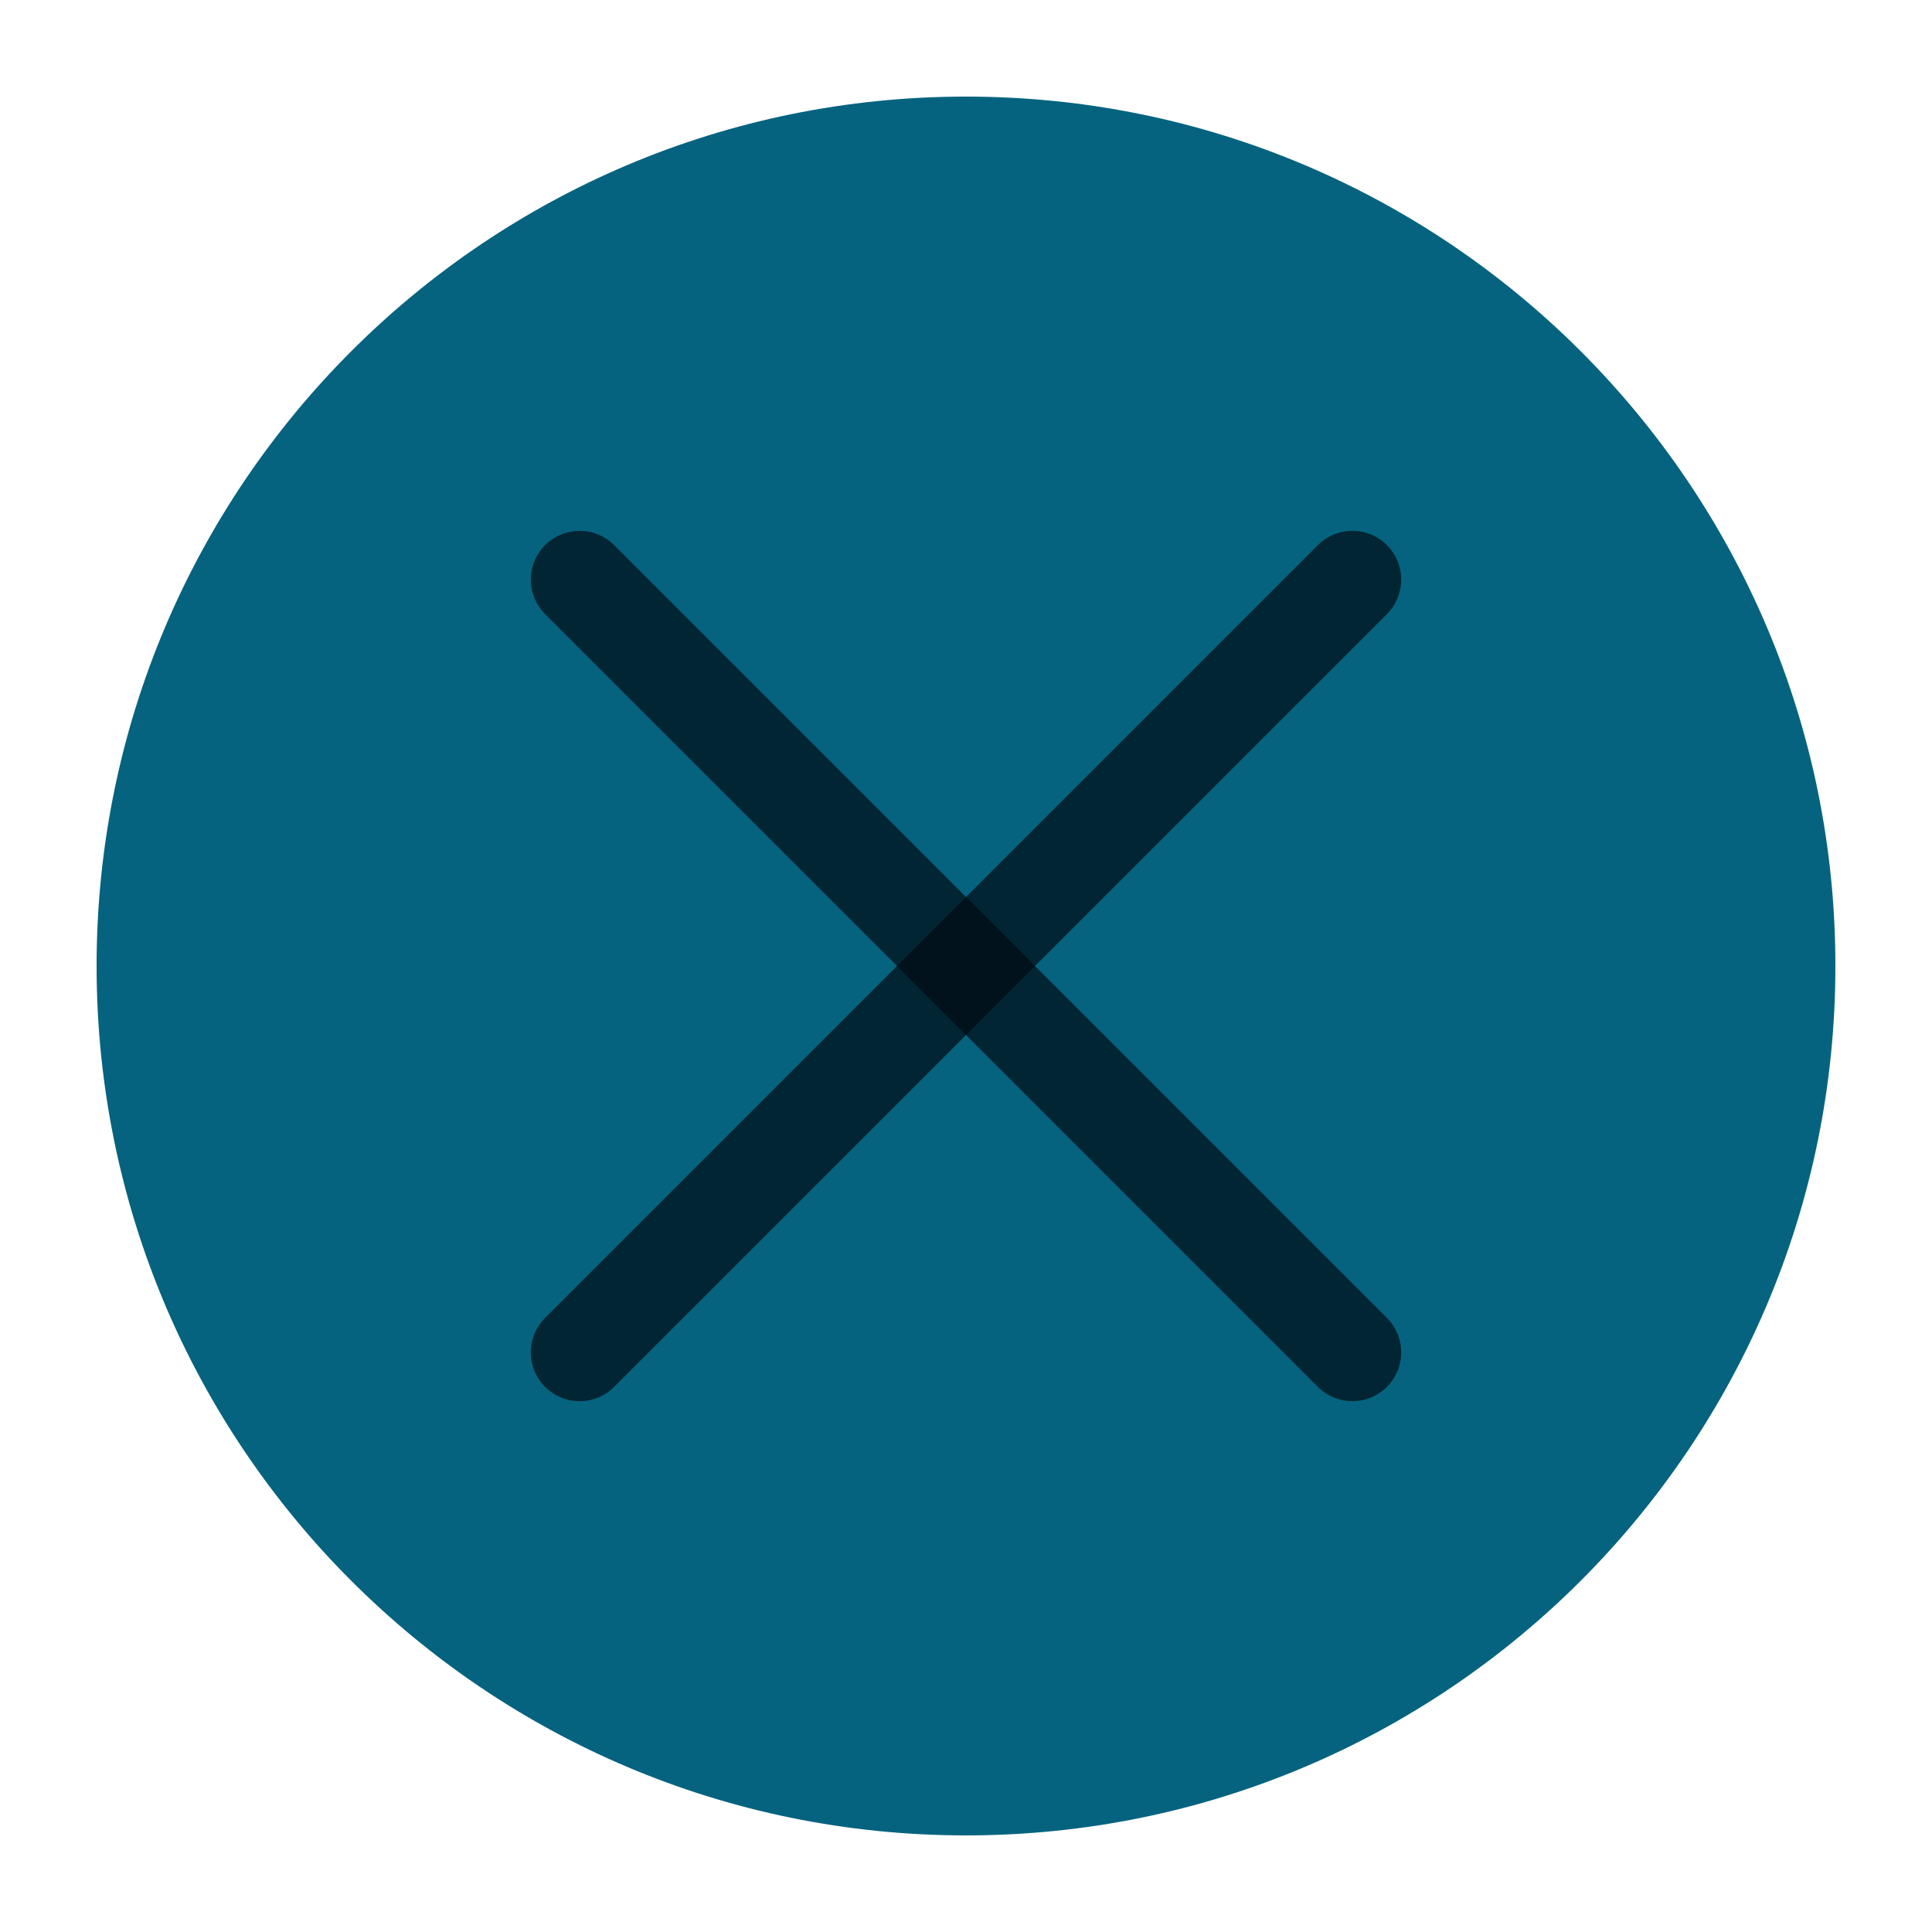
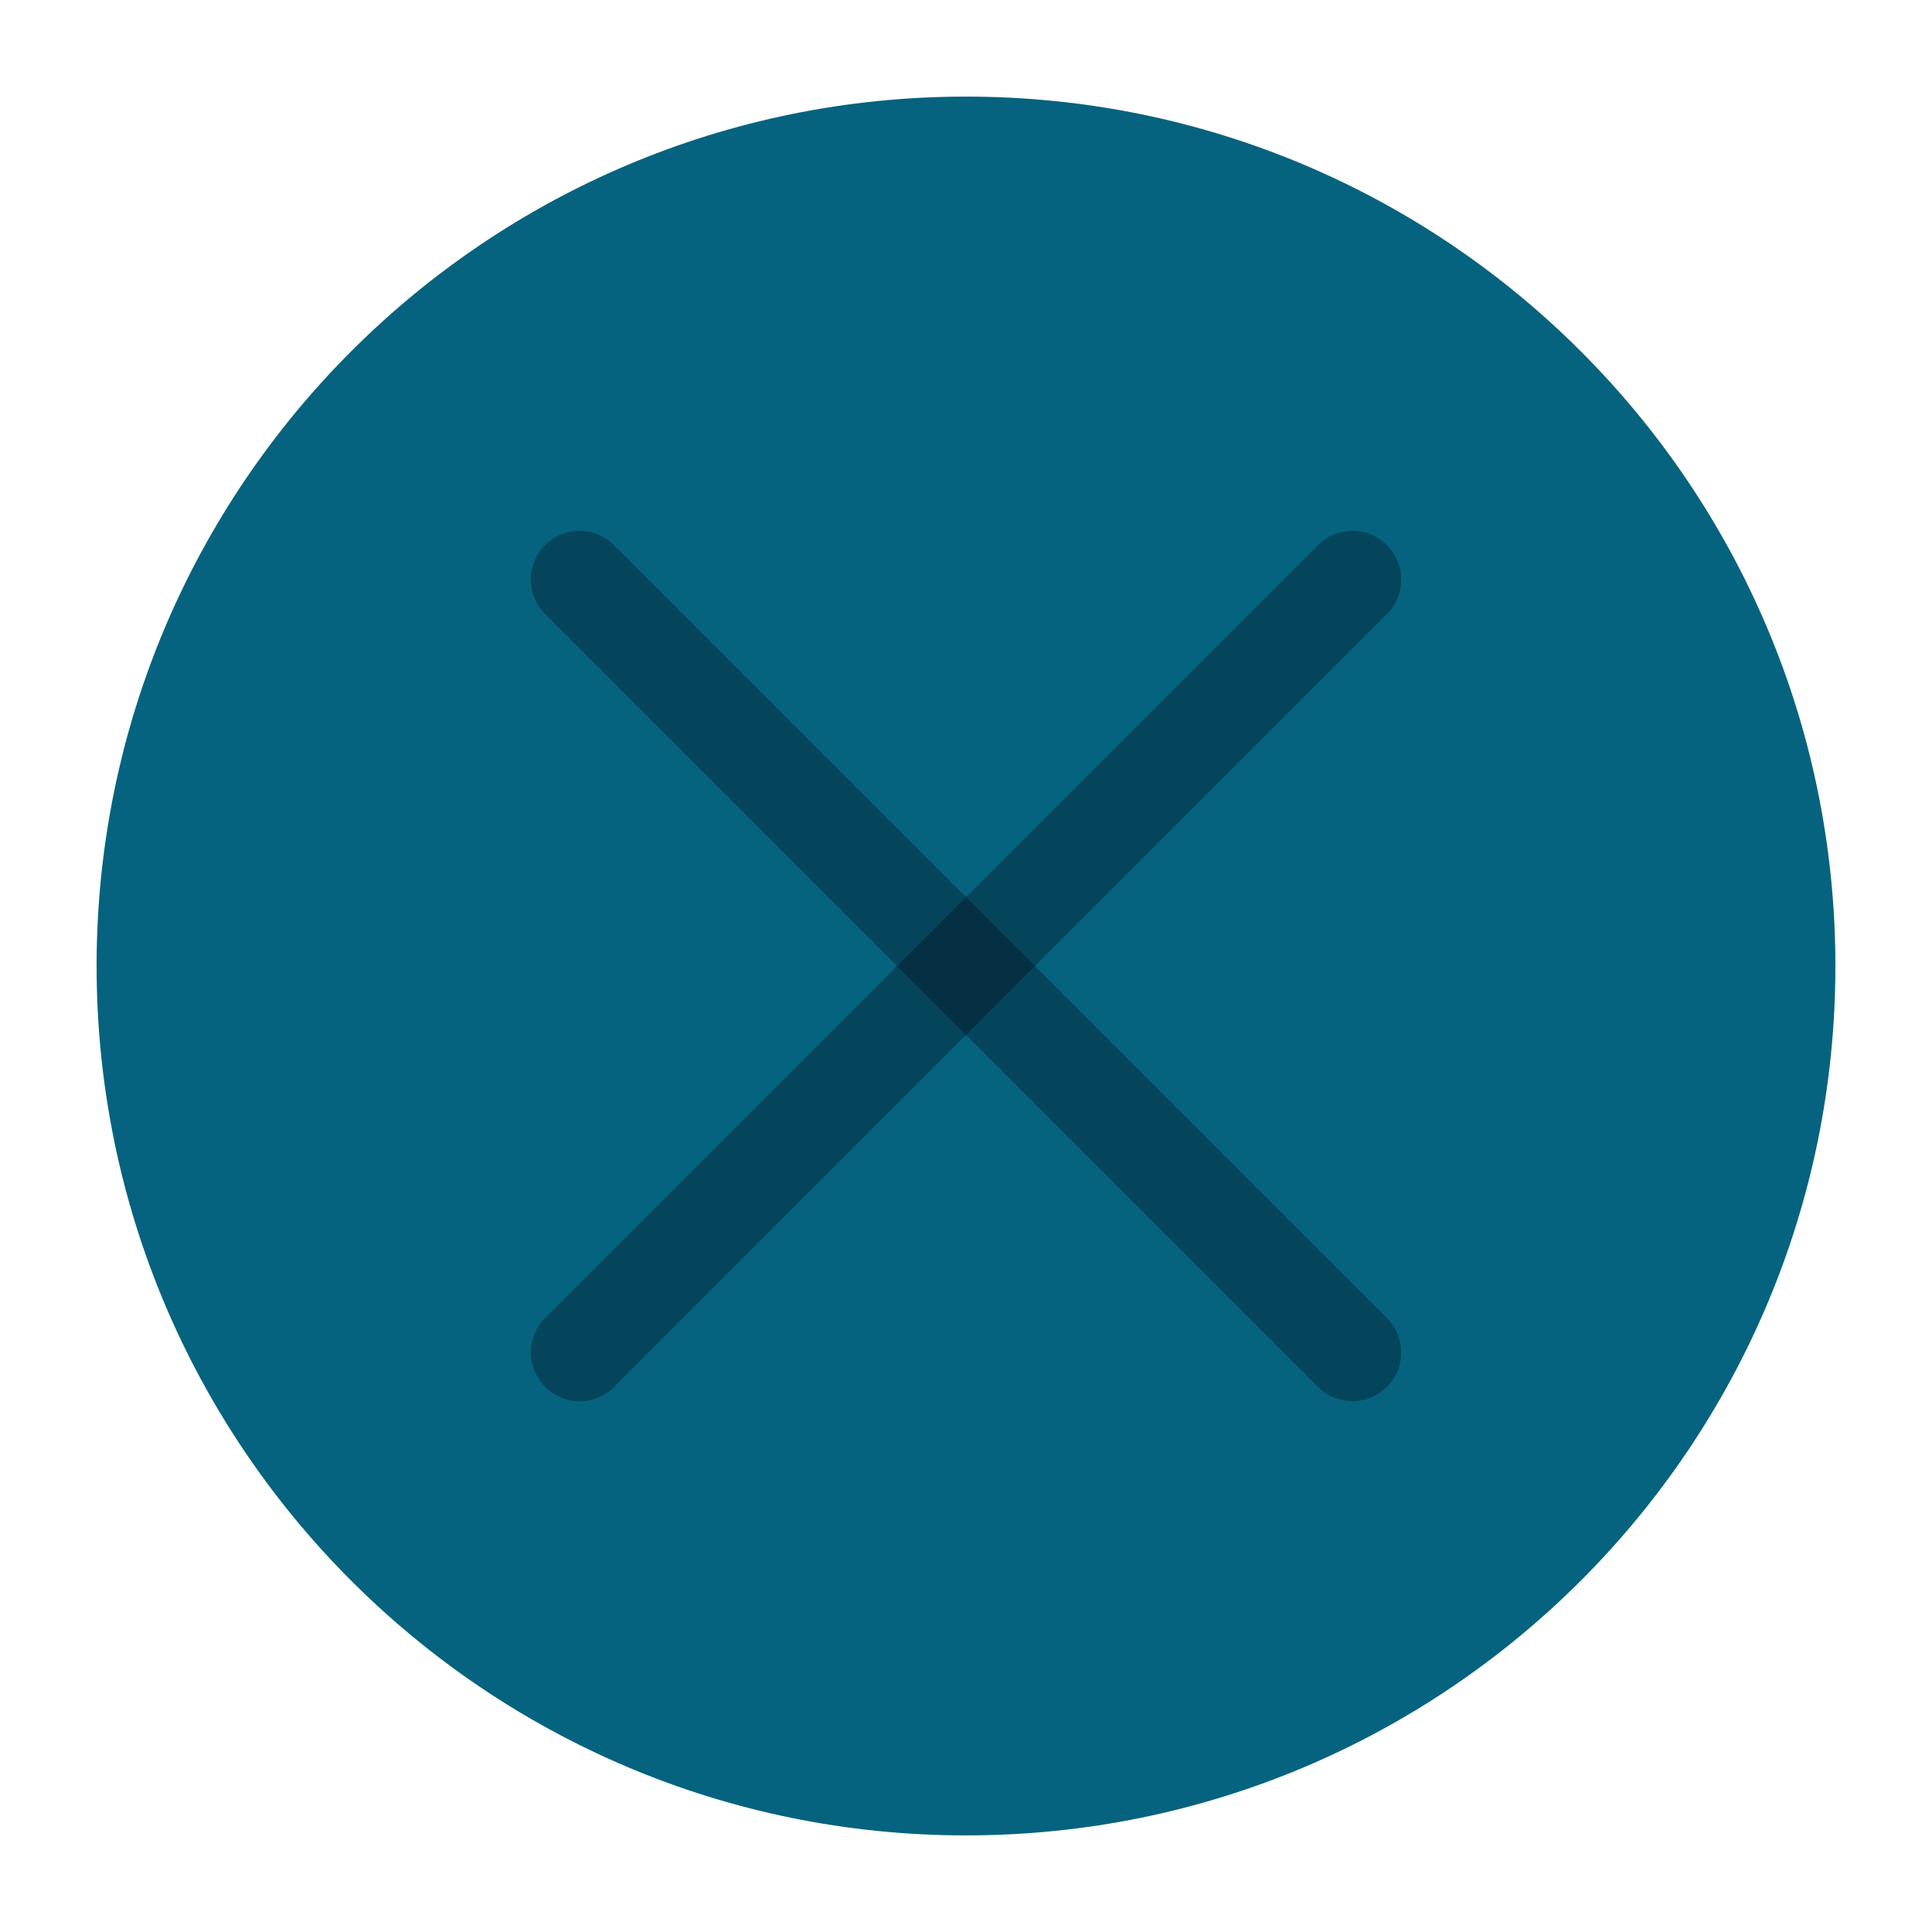
<svg xmlns="http://www.w3.org/2000/svg" viewBox="0 0 50 50" version="1.2" baseProfile="tiny">
  <defs>
</defs>
  <g fill="none" stroke="black" stroke-width="1" fill-rule="evenodd" stroke-linecap="square" stroke-linejoin="bevel">
-     <g fill="none" stroke="#000000" stroke-opacity="1" stroke-width="1" stroke-linecap="square" stroke-linejoin="bevel" transform="matrix(1,0,0,1,0,0)" font-family="FiraCode Nerd Font" font-size="10" font-weight="400" font-style="normal">
+     <g fill="none" stroke="#000000" stroke-opacity="1" stroke-width="1" stroke-linecap="square" stroke-linejoin="bevel" transform="matrix(1,0,0,1,0,0)" font-family="FiraCode Nerd Font Mono" font-size="10" font-weight="400" font-style="normal">
</g>
-     <g fill="#05637f" fill-opacity="1" stroke="none" transform="matrix(2.5,0,0,2.5,2.5,2.5)" font-family="FiraCode Nerd Font" font-size="10" font-weight="400" font-style="normal">
+     <g fill="#05637f" fill-opacity="1" stroke="none" transform="matrix(2.5,0,0,2.5,2.5,2.5)" font-family="FiraCode Nerd Font Mono" font-size="10" font-weight="400" font-style="normal">
      <circle cx="9" cy="9" r="9" />
    </g>
-     <g fill="none" stroke="#010b12" stroke-opacity="0.694" stroke-width="1.01" stroke-linecap="round" stroke-linejoin="miter" stroke-miterlimit="2" transform="matrix(2.5,0,0,2.5,2.5,2.5)" font-family="FiraCode Nerd Font" font-size="10" font-weight="400" font-style="normal">
+     <g fill="none" stroke="#080413" stroke-opacity="0.314" stroke-width="1.01" stroke-linecap="round" stroke-linejoin="miter" stroke-miterlimit="2" transform="matrix(2.5,0,0,2.5,2.5,2.5)" font-family="FiraCode Nerd Font Mono" font-size="10" font-weight="400" font-style="normal">
      <polyline fill="none" vector-effect="none" points="5,5 13,13 " />
      <polyline fill="none" vector-effect="none" points="13,5 5,13 " />
    </g>
-     <g fill="none" stroke="#000000" stroke-opacity="1" stroke-width="1" stroke-linecap="square" stroke-linejoin="bevel" transform="matrix(1,0,0,1,0,0)" font-family="FiraCode Nerd Font" font-size="10" font-weight="400" font-style="normal">
+     <g fill="none" stroke="#000000" stroke-opacity="1" stroke-width="1" stroke-linecap="square" stroke-linejoin="bevel" transform="matrix(1,0,0,1,0,0)" font-family="FiraCode Nerd Font Mono" font-size="10" font-weight="400" font-style="normal">
</g>
  </g>
</svg>
